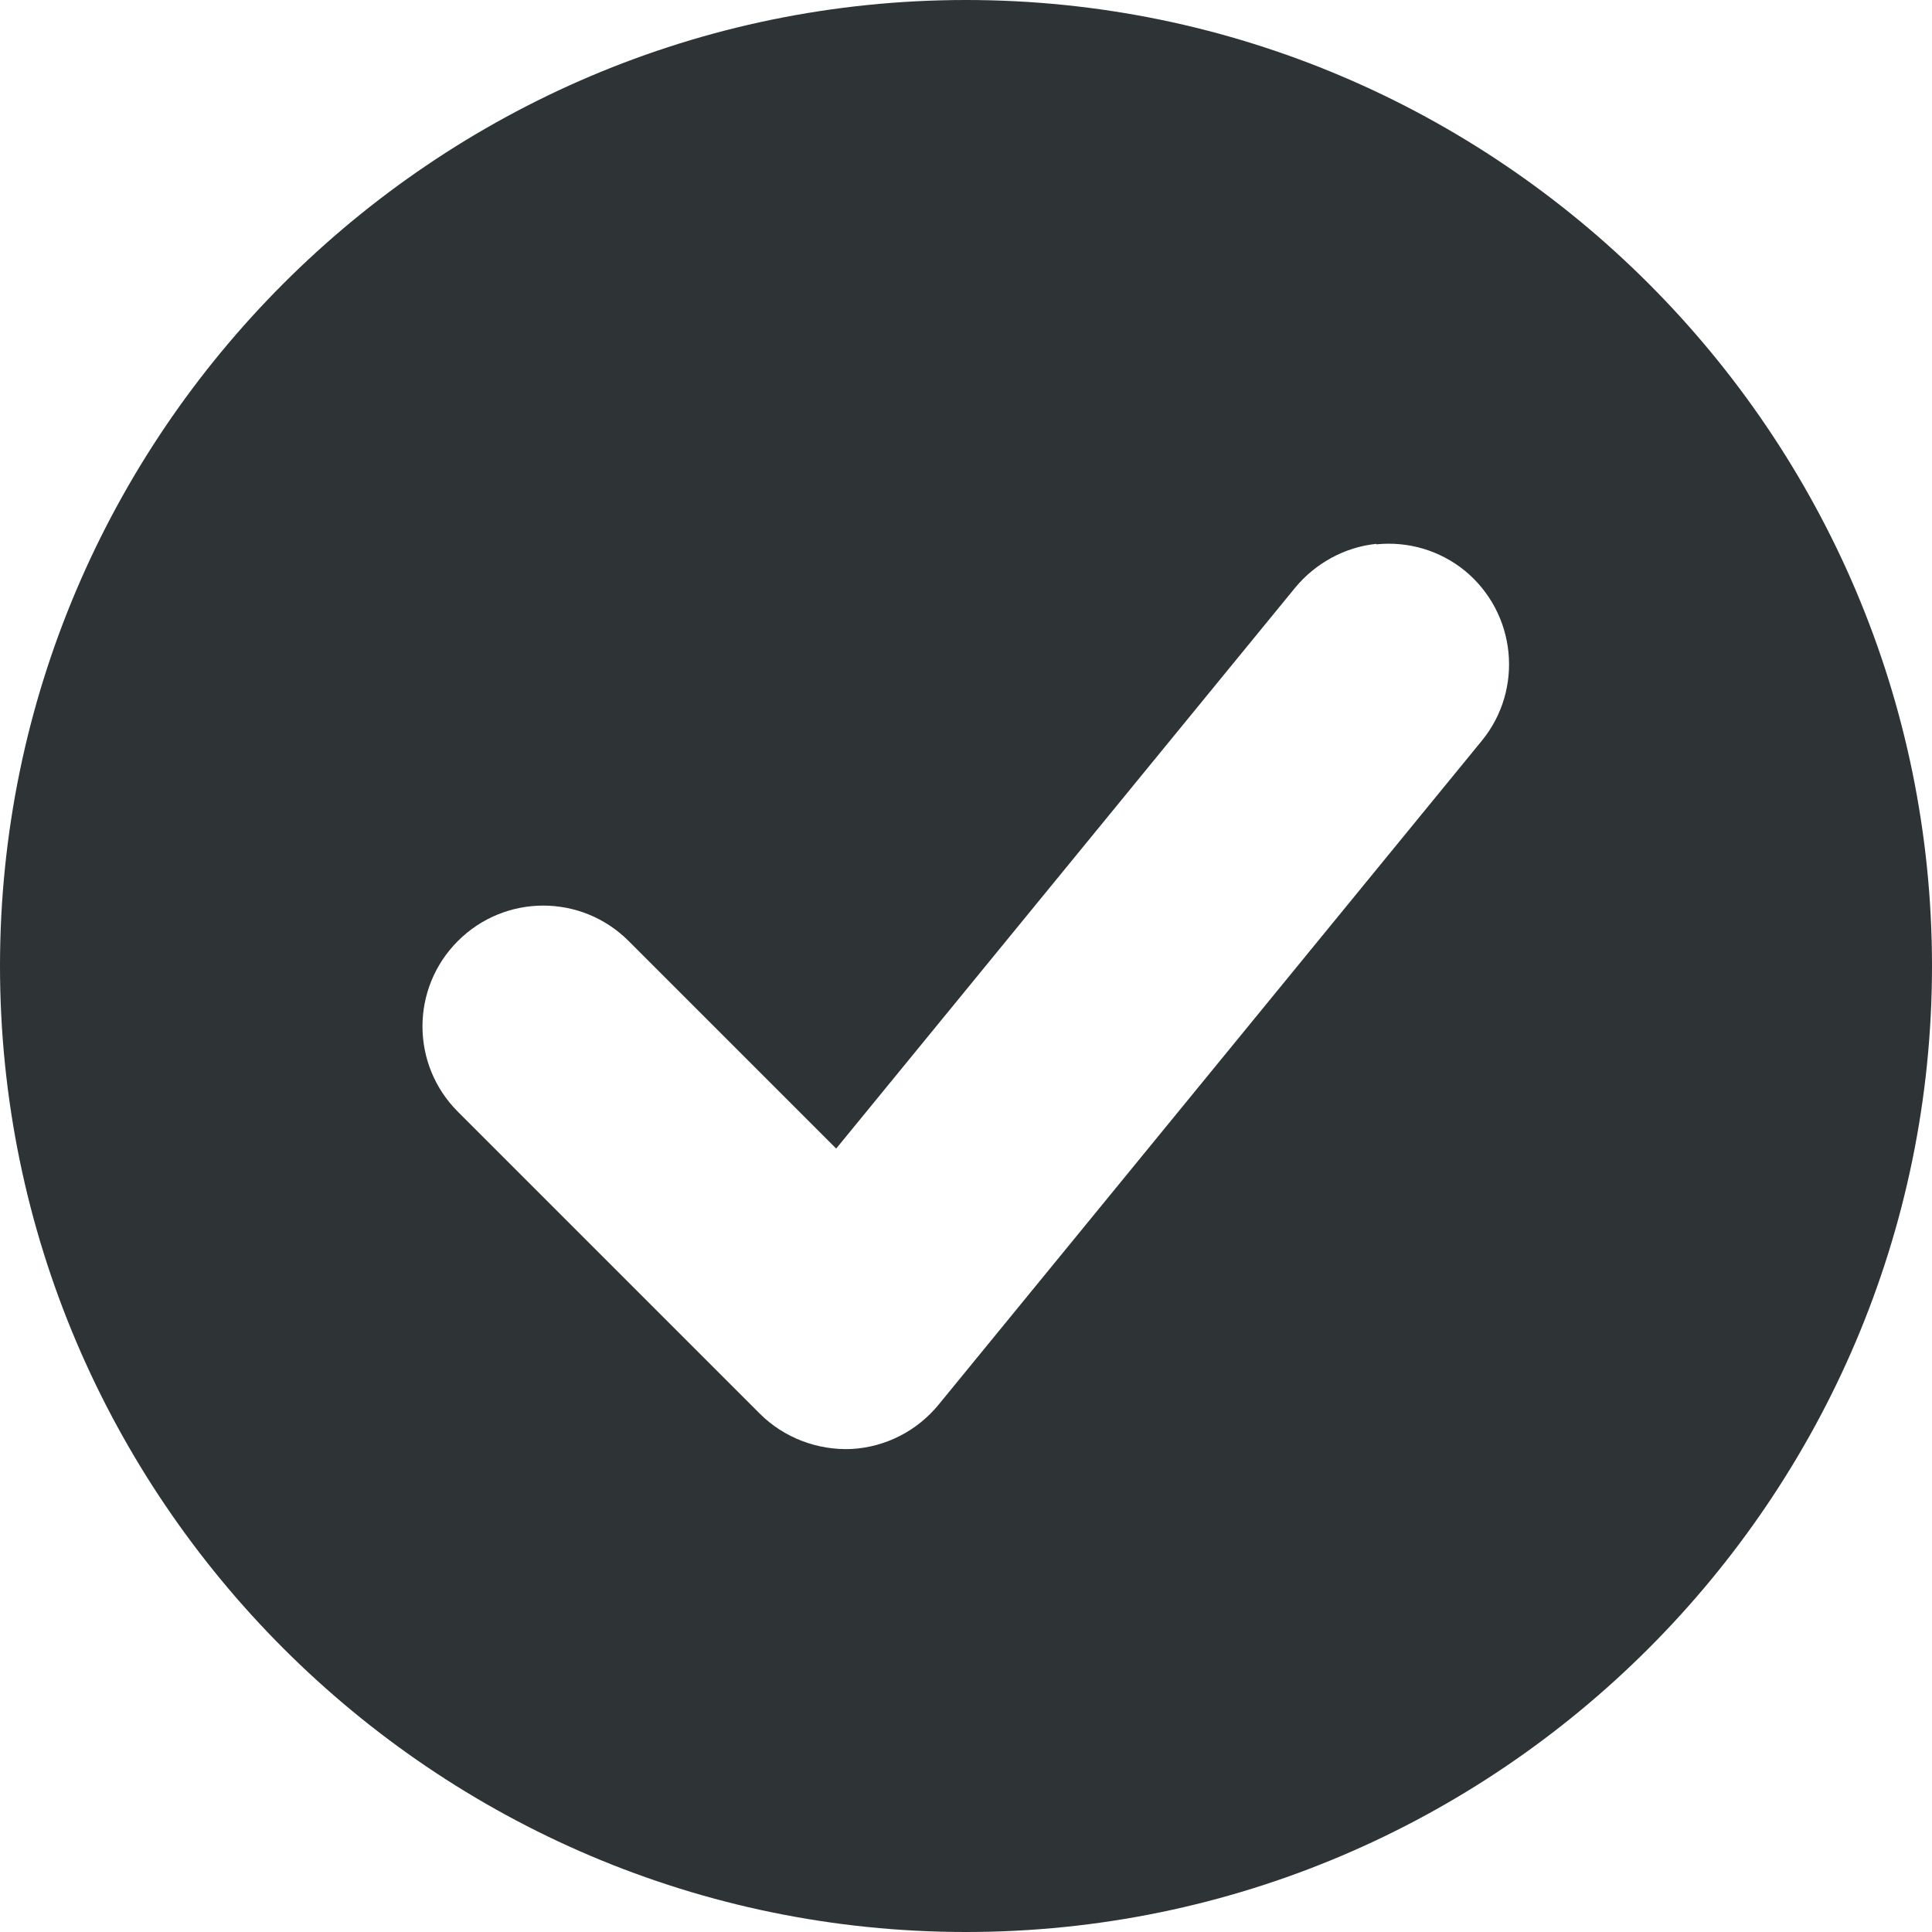
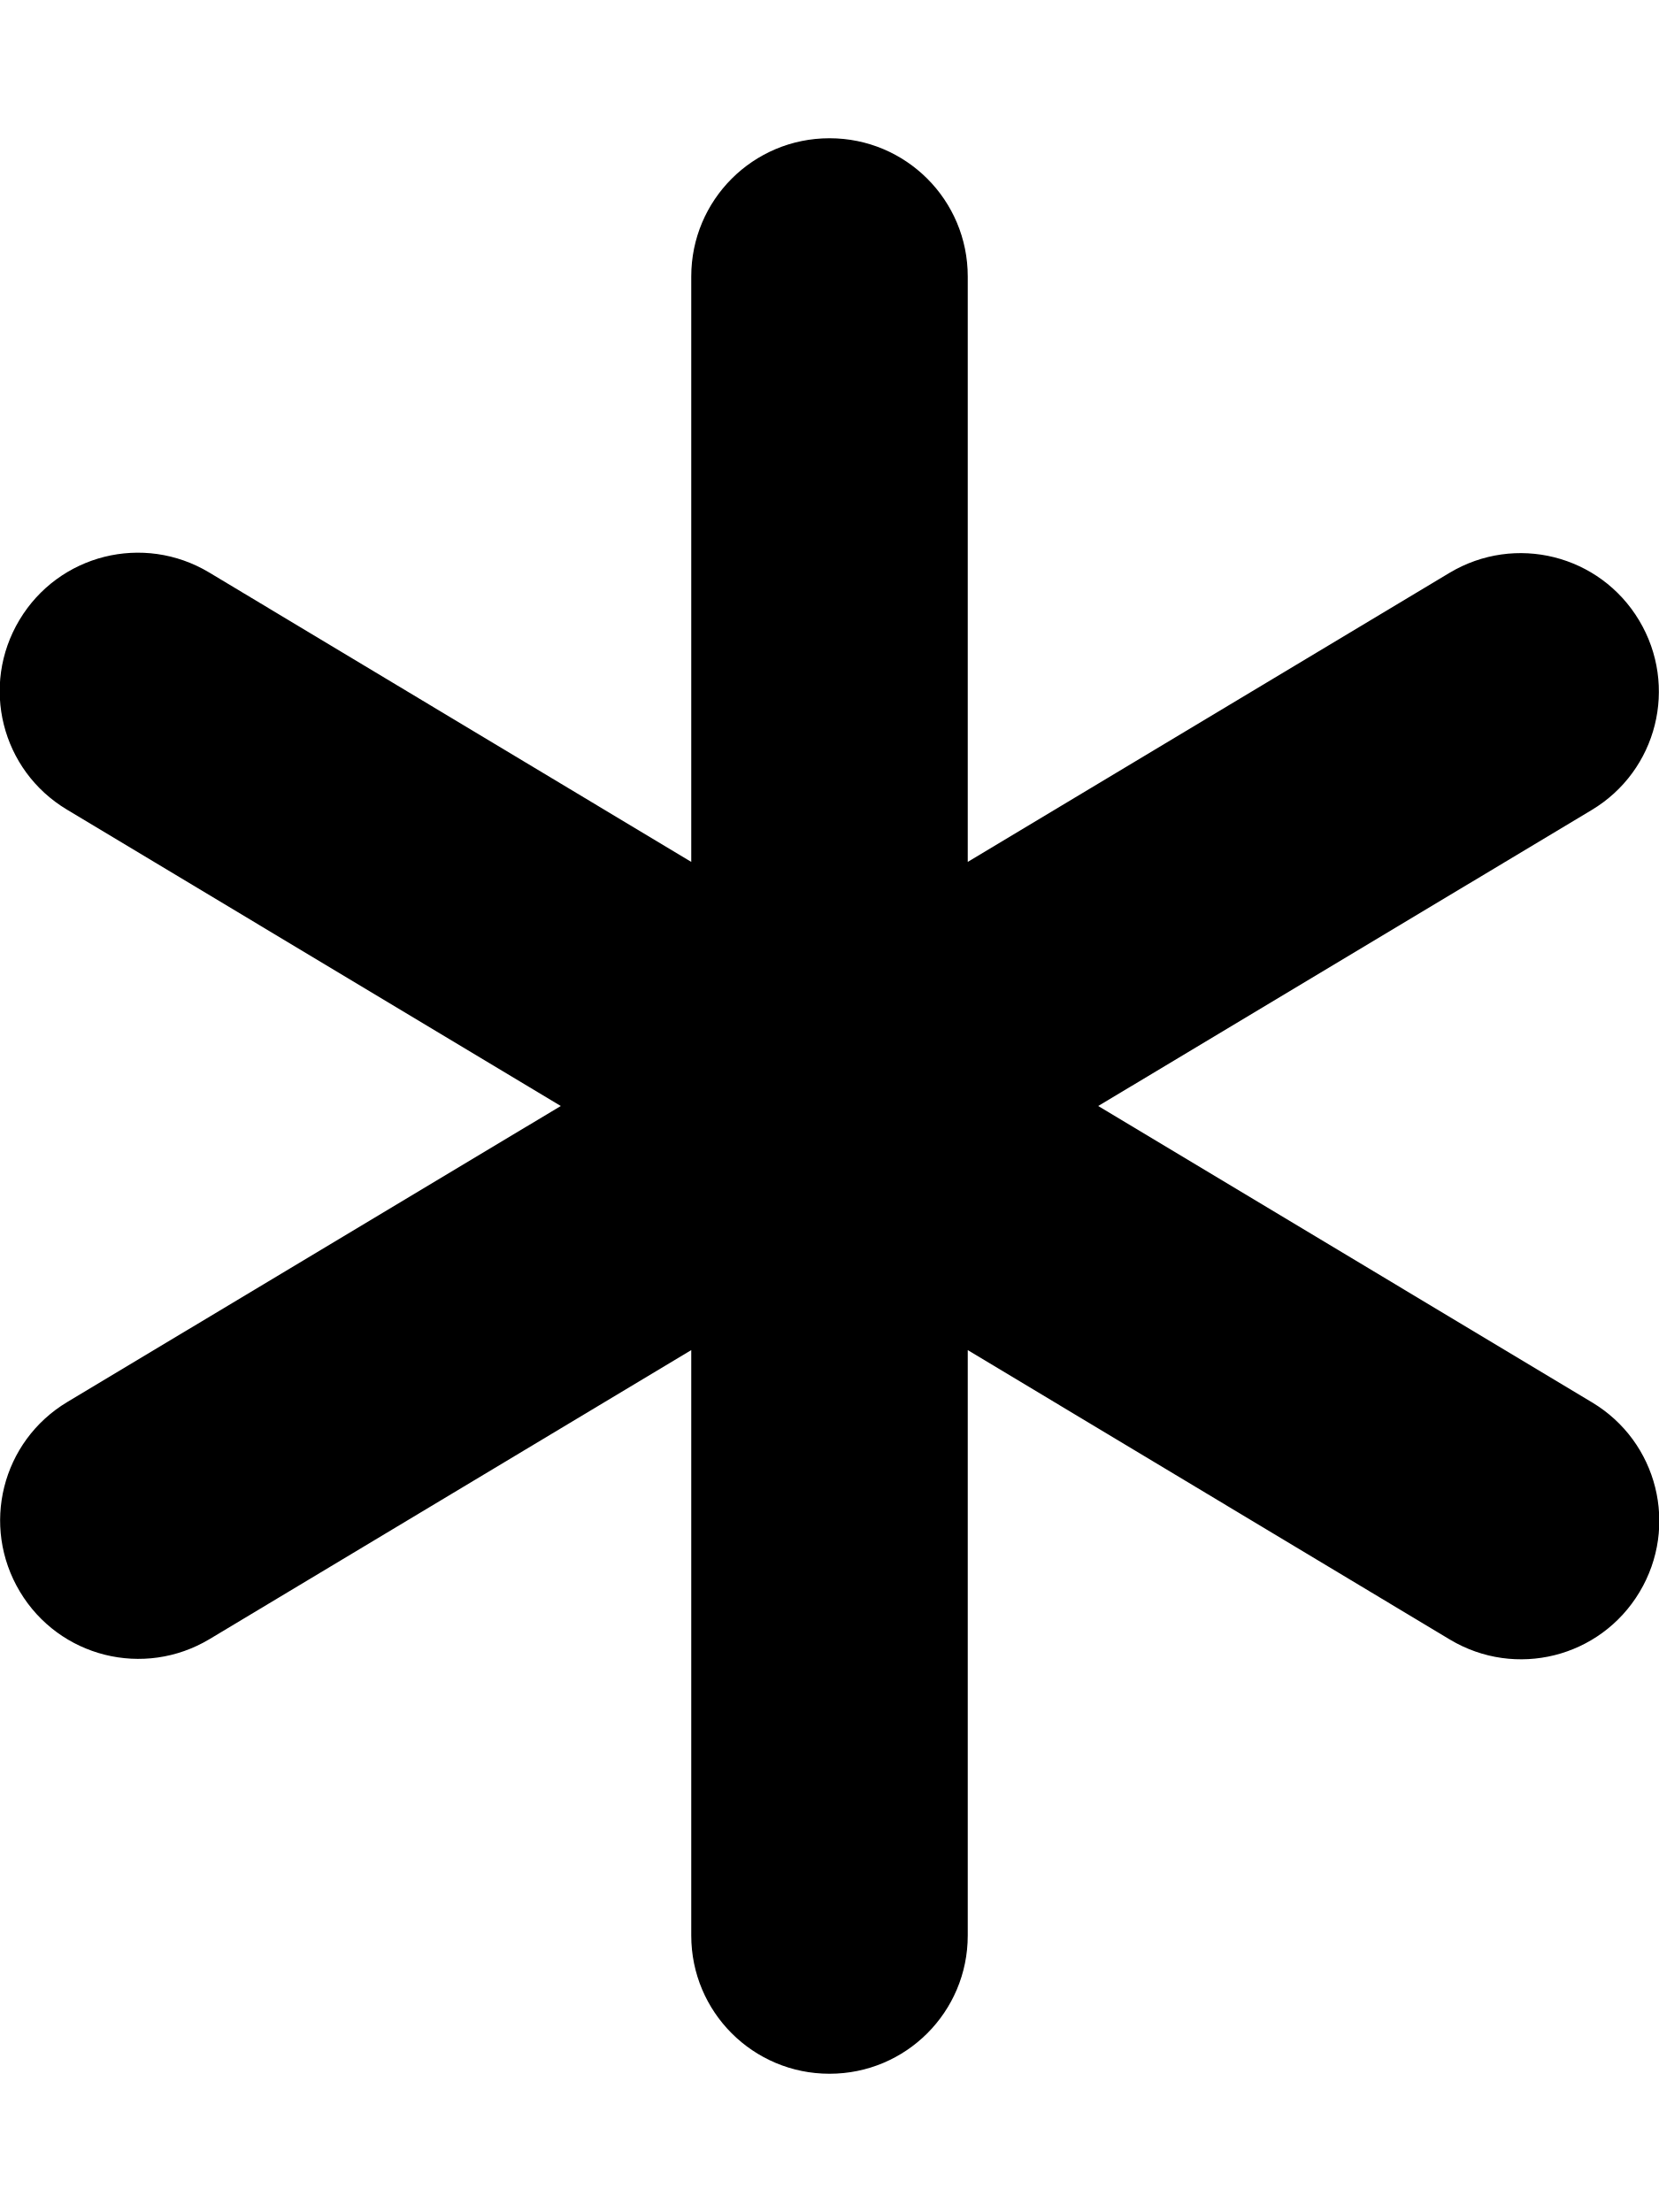
- <svg xmlns="http://www.w3.org/2000/svg" width="800px" height="800px" viewBox="0 0 16 16">
-   <path d="m 8 0 c -4.406 0 -8 3.594 -8 8 s 3.594 8 8 8 s 8 -3.594 8 -8 s -3.594 -8 -8 -8 z m 3.398 4.508 c 0.266 -0.027 0.527 0.051 0.734 0.219 c 0.426 0.352 0.488 0.98 0.141 1.406 l -4.5 5.5 c -0.18 0.219 -0.441 0.352 -0.723 0.367 c -0.281 0.012 -0.559 -0.094 -0.758 -0.293 l -2.5 -2.5 c -0.391 -0.391 -0.391 -1.023 0 -1.414 s 1.023 -0.391 1.414 0 l 1.719 1.719 l 3.801 -4.645 c 0.168 -0.203 0.41 -0.336 0.672 -0.363 z m 0 0" fill="#2e3436" />
+ <svg xmlns="http://www.w3.org/2000/svg" viewBox="0 0 384 512">
+   <path d="M192 32c17.7 0 32 14.3 32 32l0 135.5 111.5-66.9c15.2-9.1 34.8-4.2 43.9 11s4.2 34.8-11 43.9L254.2 256l114.3 68.6c15.2 9.1 20.1 28.7 11 43.9s-28.7 20.1-43.9 11L224 312.5 224 448c0 17.7-14.3 32-32 32s-32-14.3-32-32l0-135.5L48.5 379.4c-15.2 9.1-34.8 4.2-43.9-11s-4.2-34.8 11-43.9L129.8 256 15.5 187.4c-15.2-9.1-20.1-28.7-11-43.9s28.7-20.1 43.9-11L160 199.5 160 64c0-17.7 14.3-32 32-32z" />
</svg>
